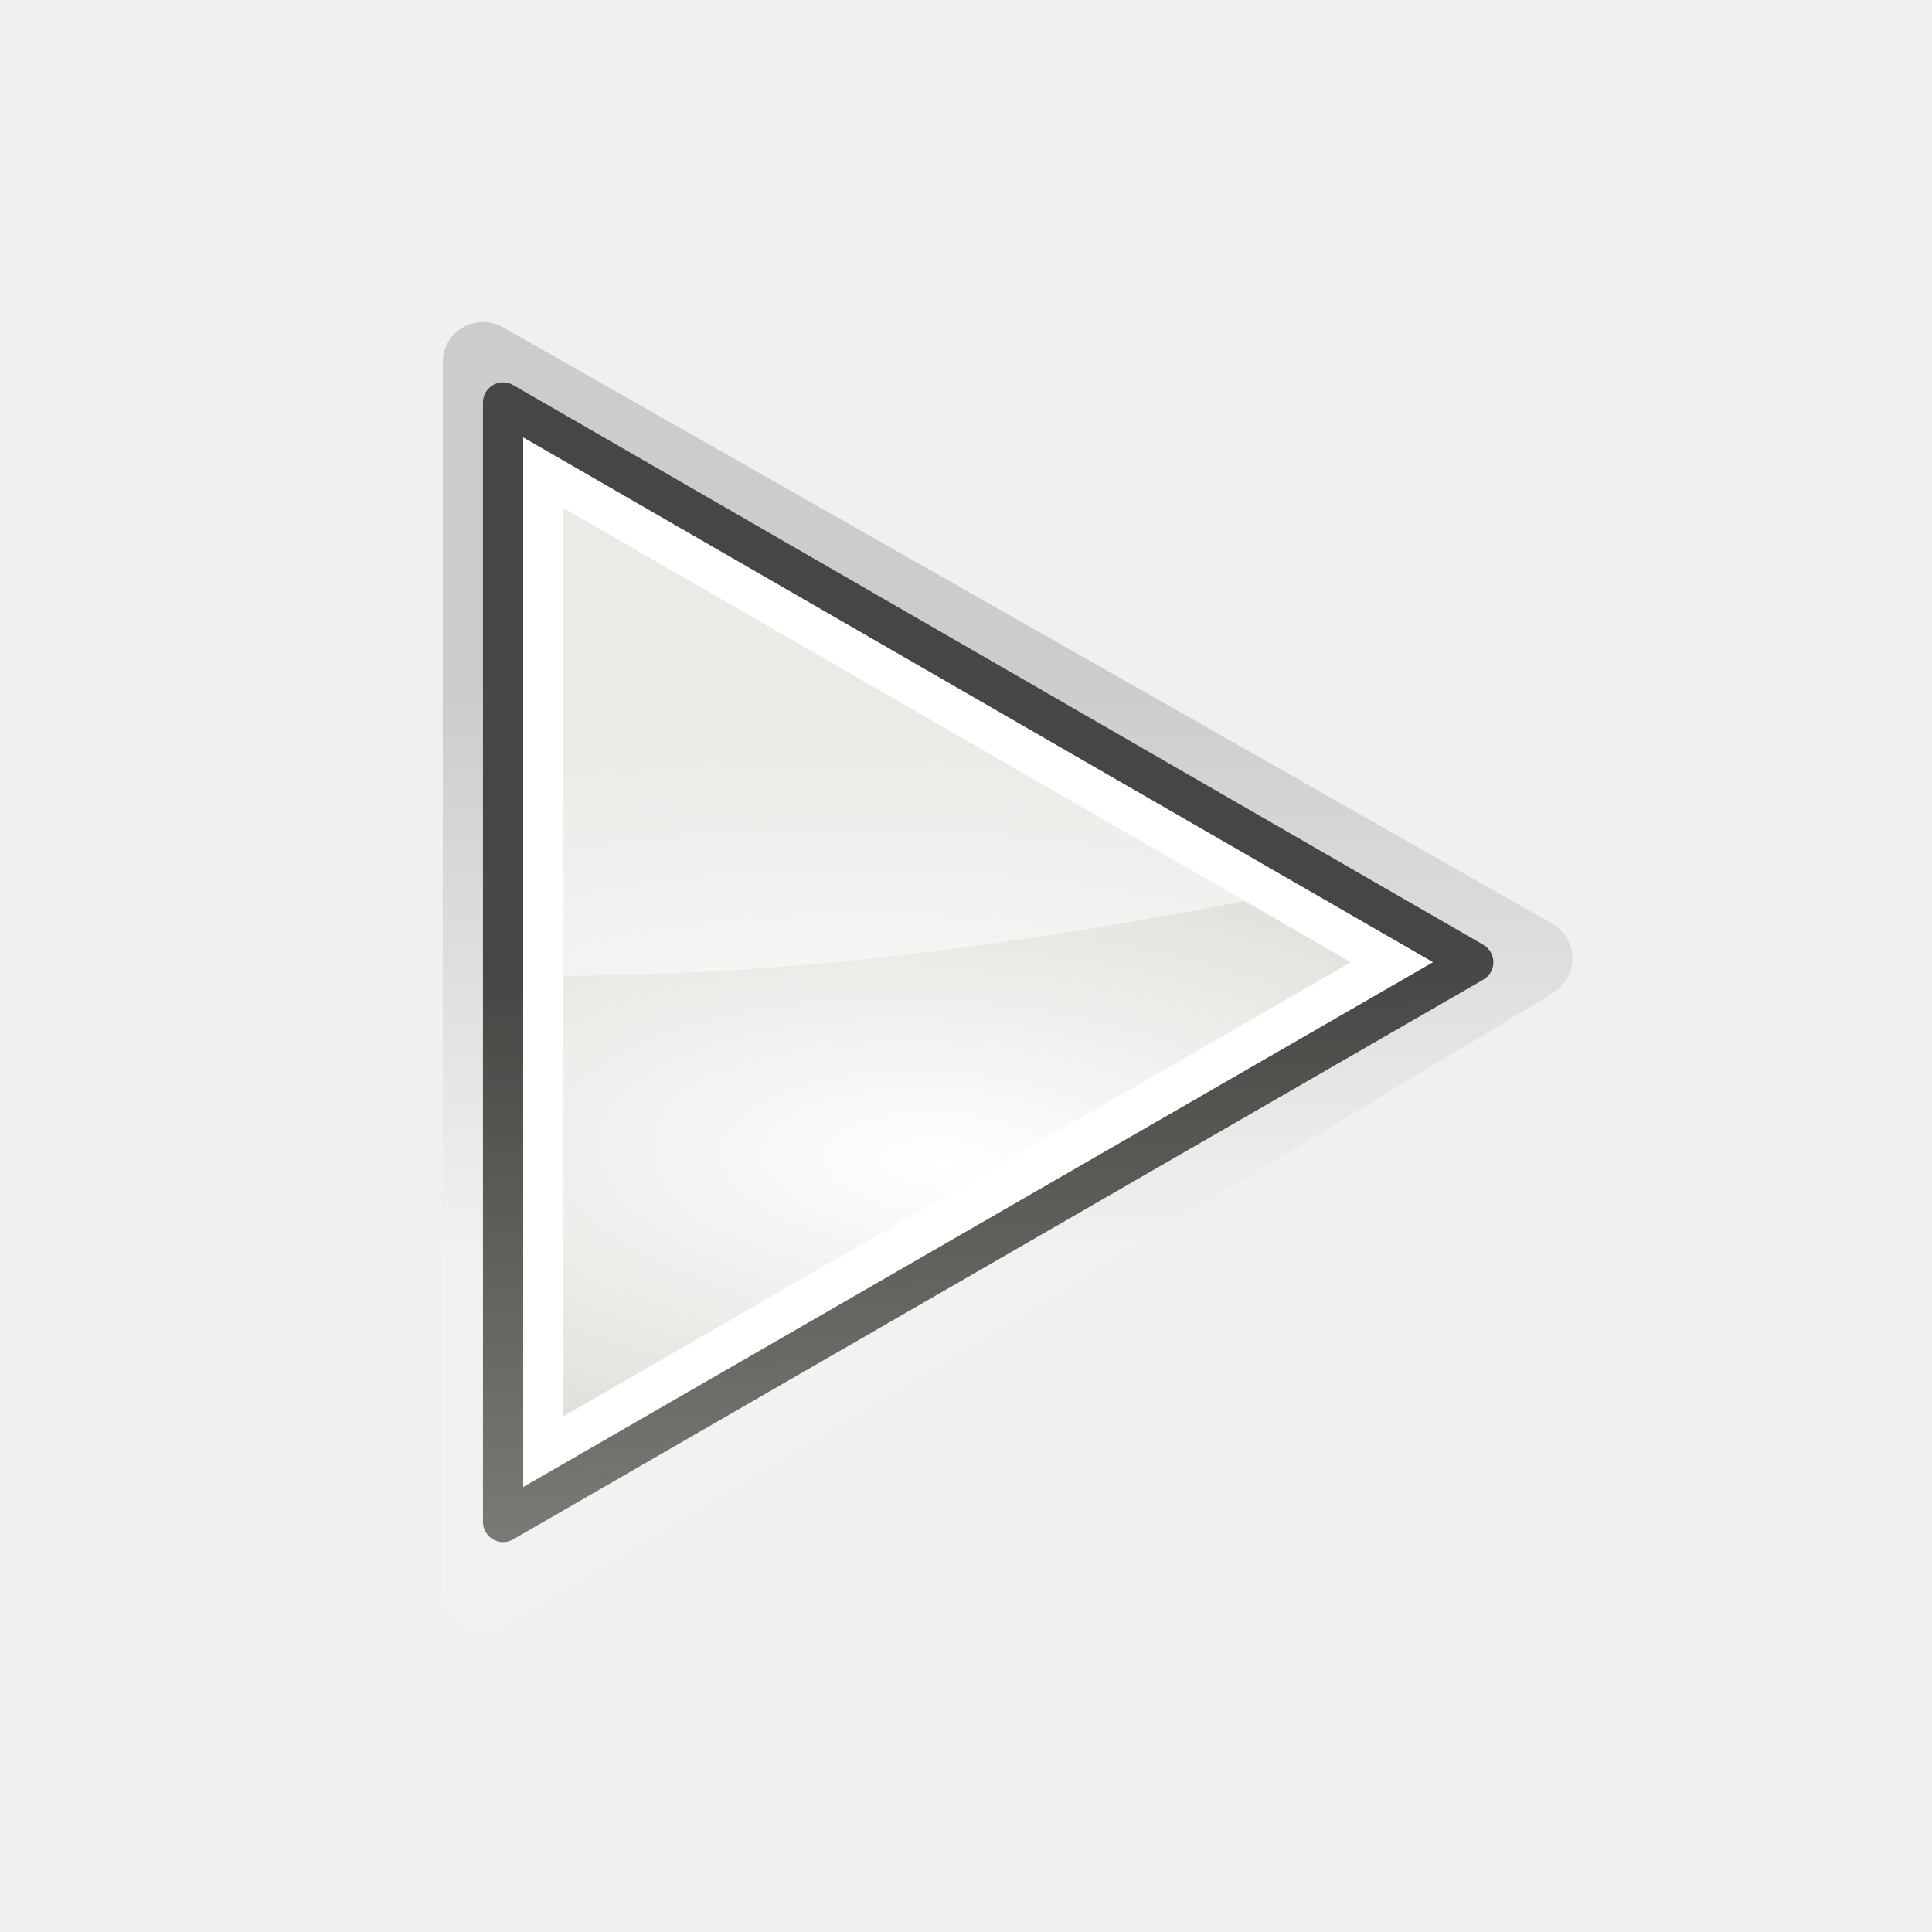
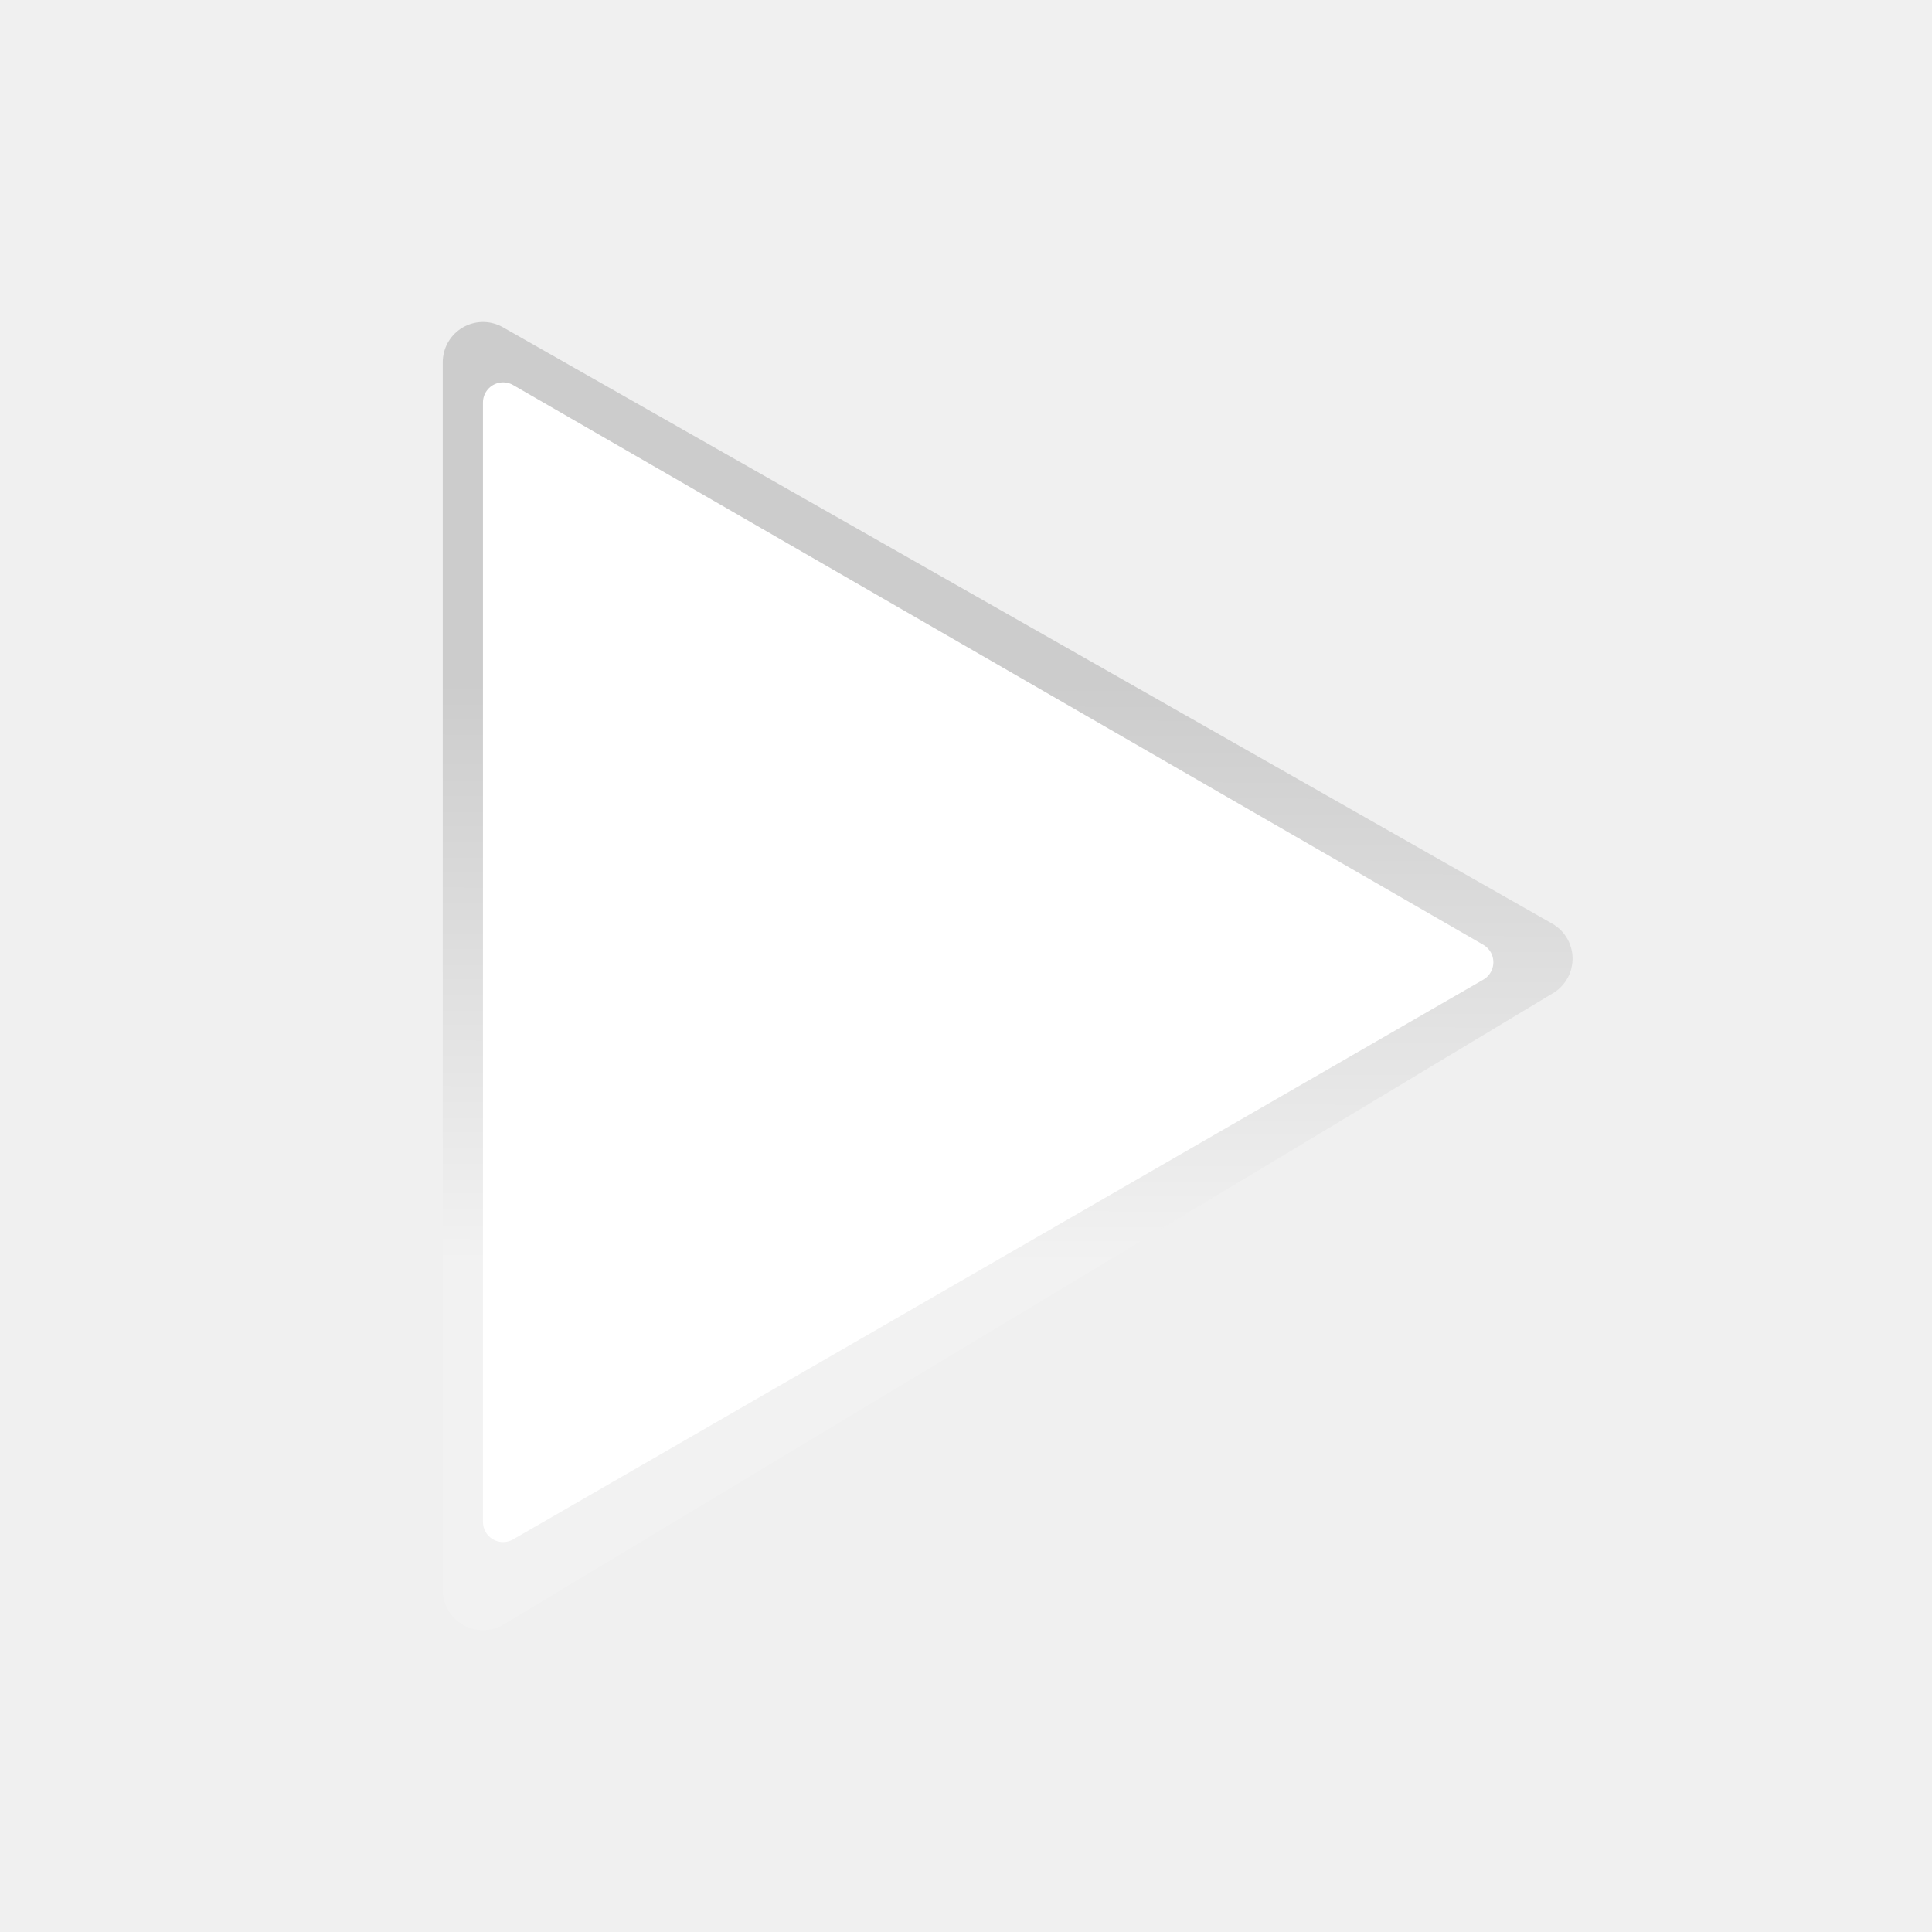
<svg xmlns="http://www.w3.org/2000/svg" viewBox="0 0 48 48">
  <defs>
    <linearGradient id="c" x1="26.289" x2="25.827" y1="53.022" y2="23.906" gradientUnits="userSpaceOnUse">
-       <stop stop-color="#adb0a8" offset="0" />
-       <stop stop-color="#464744" offset="1" />
+       <stop stop-color="#FFF" offset="0" />
+       <stop stop-color="#FFF" offset="1" />
    </linearGradient>
    <linearGradient id="b" x1="26.011" x2="26.053" y1="31.423" y2="16.962" gradientUnits="userSpaceOnUse">
      <stop stop-color="#fff" offset="0" />
      <stop offset="1" />
    </linearGradient>
    <radialGradient id="a" cx="107.59" cy="83.991" r="12.552" gradientTransform="matrix(.053243 -.83624 2.0195 .12857 -151.92 108.08)" gradientUnits="userSpaceOnUse">
      <stop stop-color="#fff" offset="0" />
-       <stop stop-color="#d3d7cf" offset="1" />
+       <stop stop-color="#FFF" offset="1" />
    </radialGradient>
  </defs>
  <path d="m12 39.5v-30.5l26.07 14.817-26.07 15.683z" fill="none" opacity=".15" stroke="url(#b)" stroke-linecap="square" stroke-linejoin="round" stroke-width="2" />
  <path d="m12.499 37.811v-27.811l24.103 13.906-24.103 13.906z" fill="url(#a)" fill-rule="evenodd" />
  <path d="m12.499 37.811v-27.811l24.103 13.906-24.103 13.906z" fill="none" stroke="url(#c)" stroke-linecap="square" stroke-linejoin="round" />
  <path d="m12.999 10.874v26.062l22.594-13.031-22.594-13.031zm1 1.75 19.562 11.281-19.562 11.281v-22.562z" fill="#fff" fill-rule="evenodd" />
  <path d="m13.938 12.562v11.688c4.269-0.045 9.164-0.346 17.062-1.875l-17.062-9.812z" display="block" fill="#fff" opacity=".5" />
</svg>
